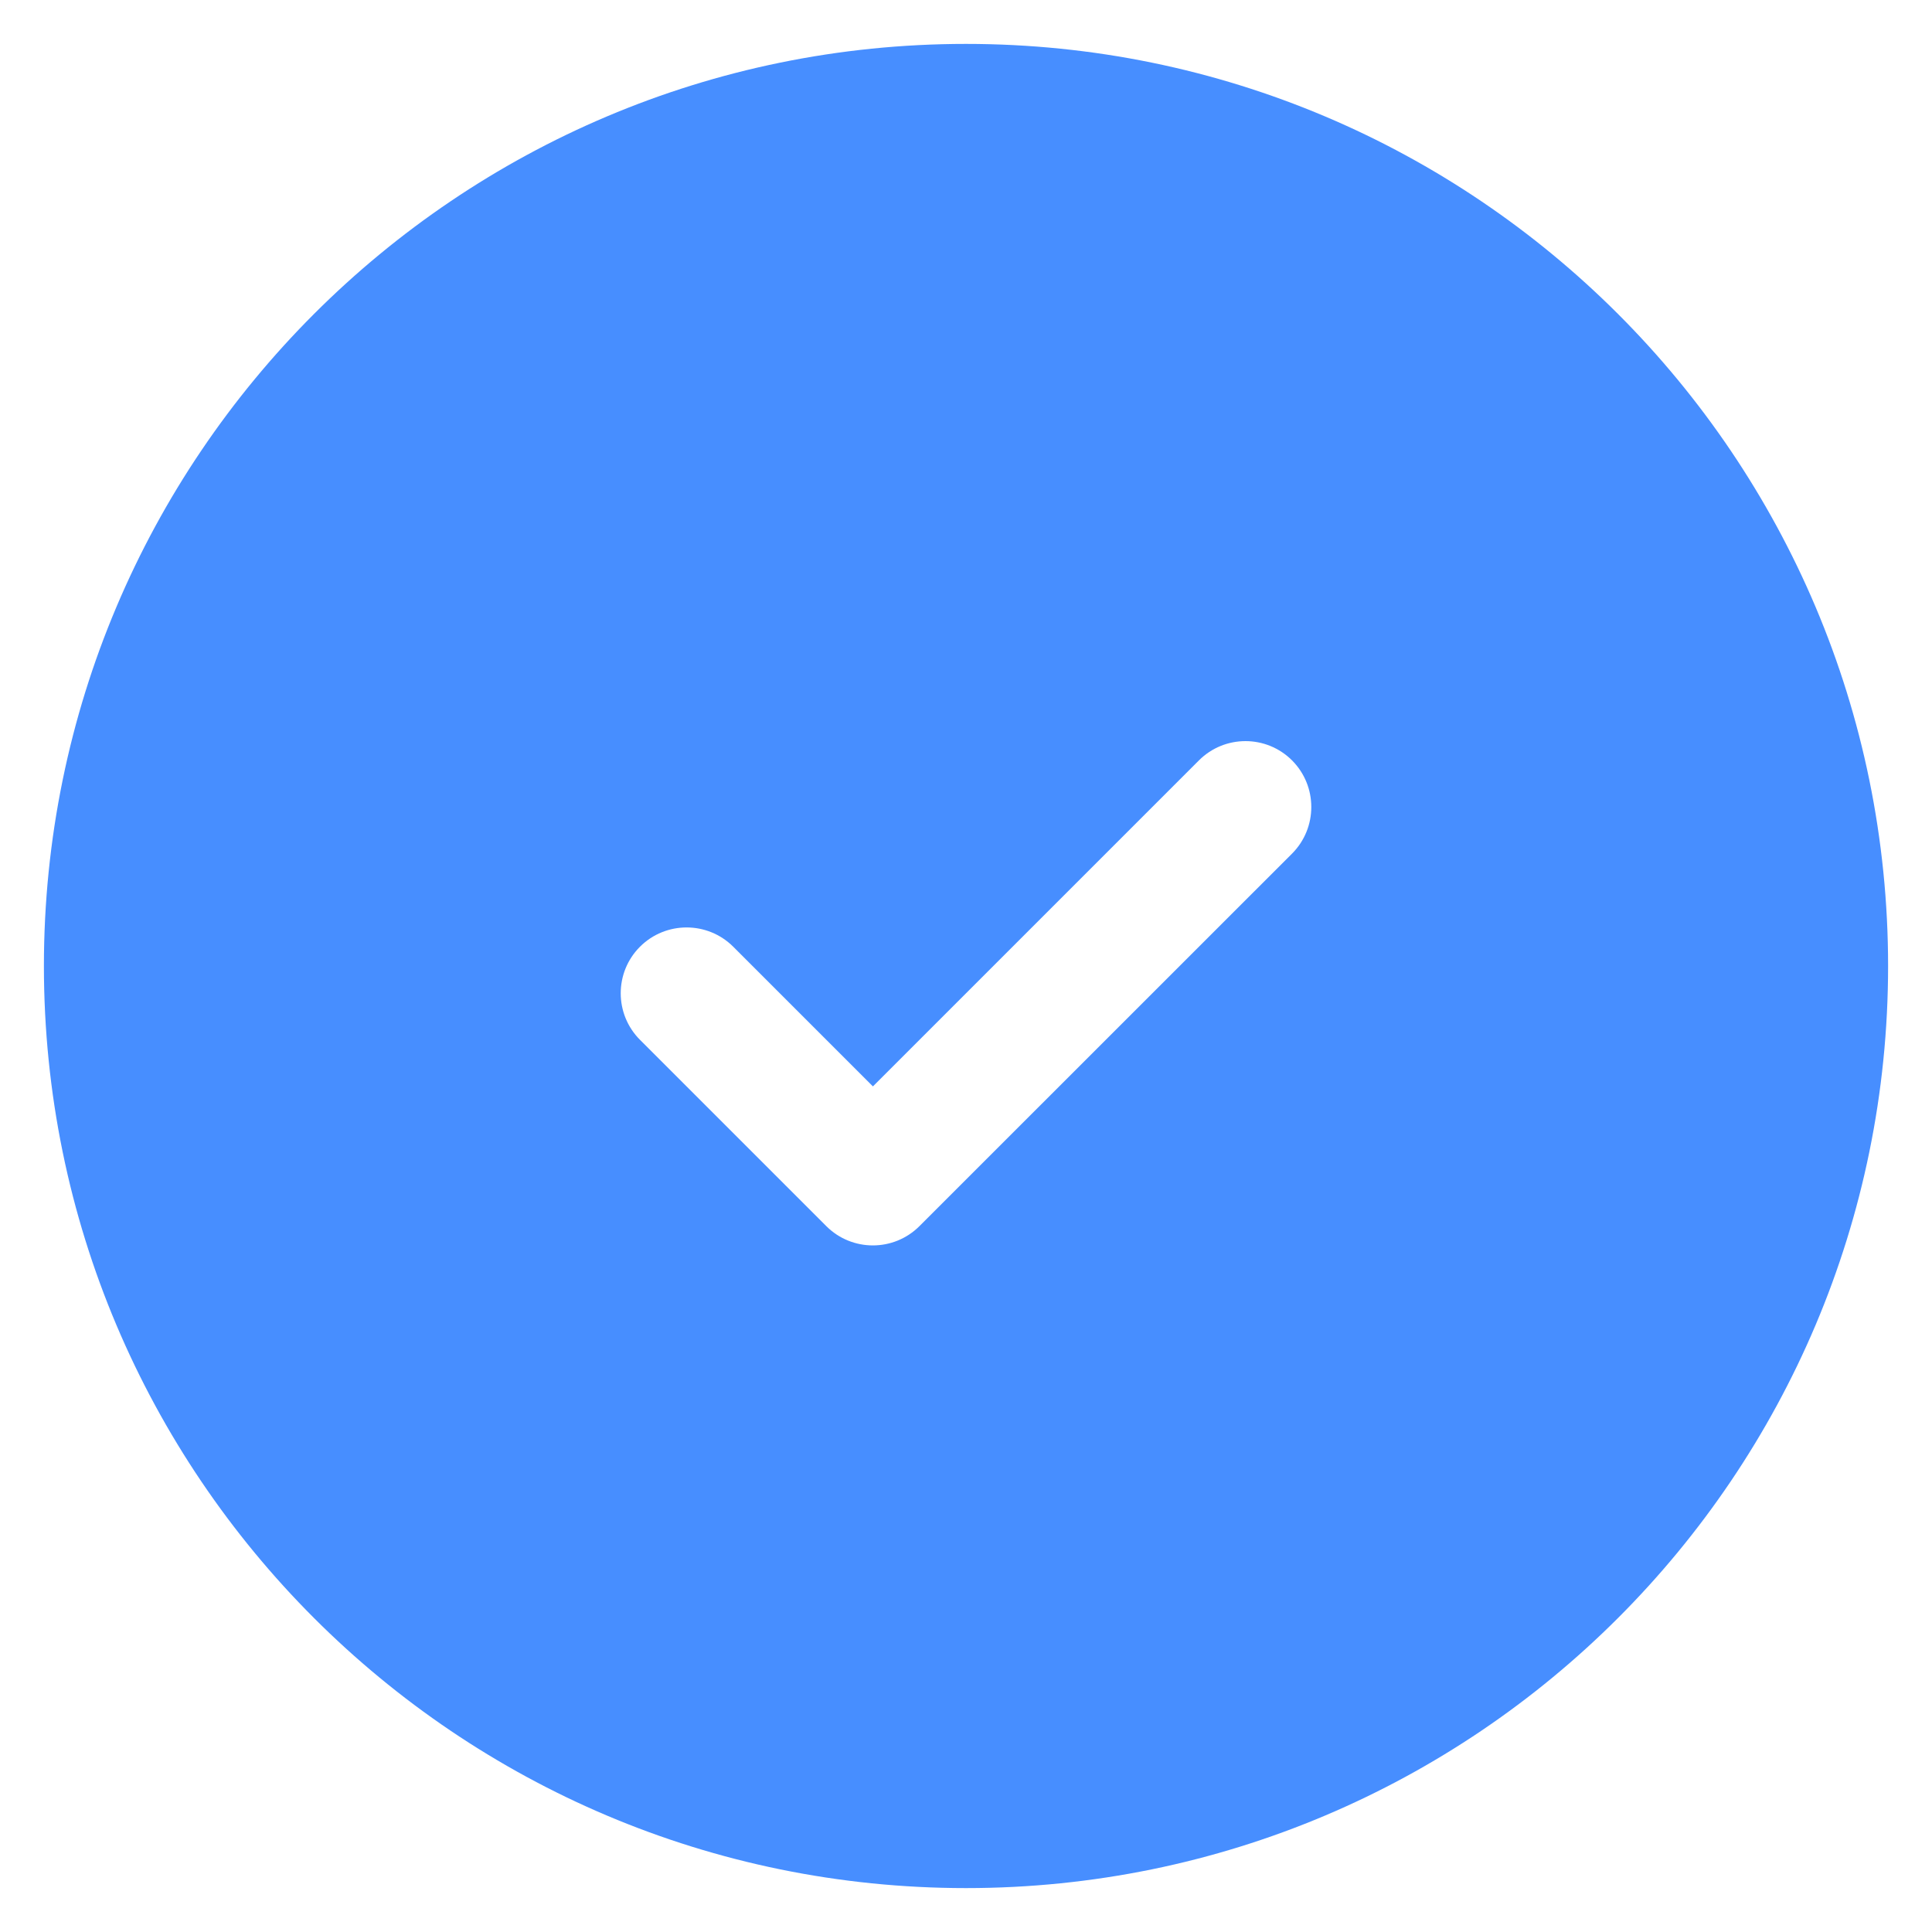
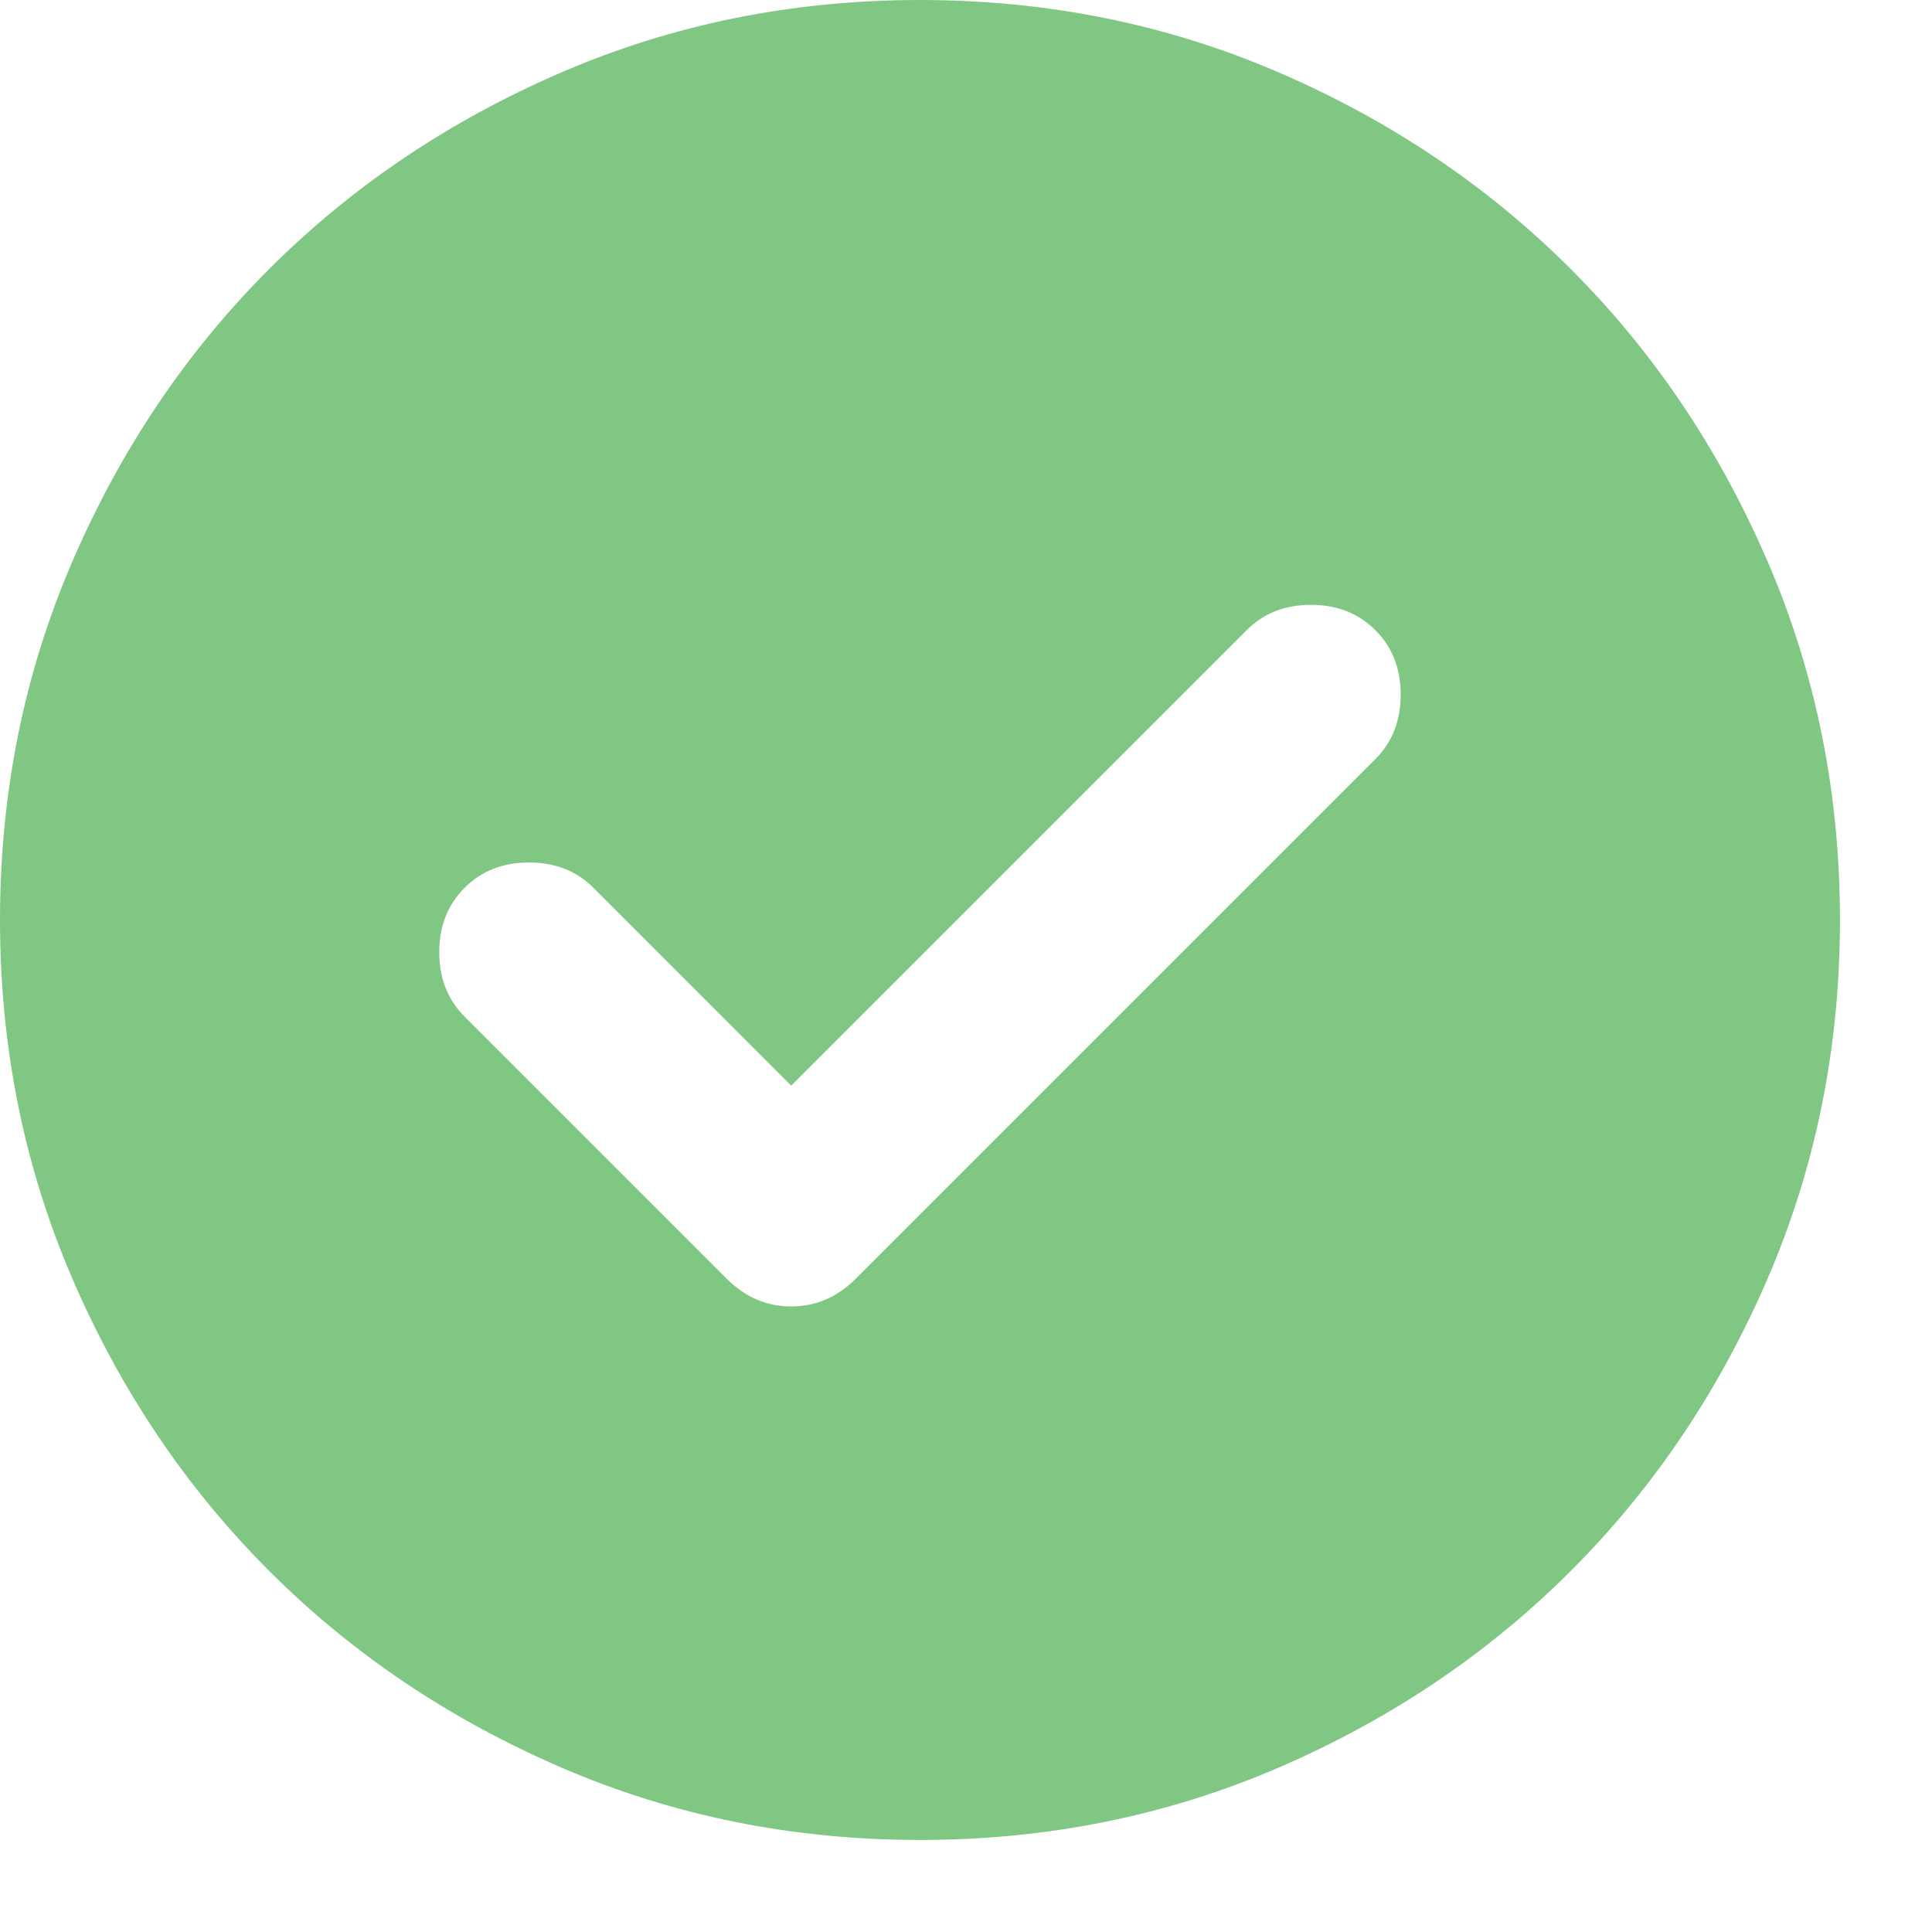
- <svg xmlns="http://www.w3.org/2000/svg" width="22" height="22" viewBox="0 0 22 22" fill="none">
-   <path fill-rule="evenodd" clip-rule="evenodd" d="M0.5 11C0.5 5.201 5.201 0.5 11 0.5C16.799 0.5 21.5 5.201 21.5 11C21.5 16.799 16.799 21.5 11 21.5C5.201 21.5 0.5 16.799 0.5 11ZM14.713 9.72C15.005 9.427 15.005 8.952 14.713 8.659C14.42 8.366 13.945 8.366 13.652 8.659L9.94 12.371L8.349 10.78C8.056 10.488 7.581 10.488 7.288 10.78C6.995 11.073 6.995 11.548 7.288 11.841L9.409 13.962C9.702 14.255 10.177 14.255 10.47 13.962L14.713 9.72Z" fill="#478EFF" />
+ <svg xmlns="http://www.w3.org/2000/svg" width="14" height="14" viewBox="0 0 14 14" fill="none">
+   <path d="M5.733 7.867L4.3 6.433C4.178 6.311 4.022 6.25 3.833 6.25C3.644 6.25 3.489 6.311 3.367 6.433C3.244 6.556 3.183 6.711 3.183 6.9C3.183 7.089 3.244 7.244 3.367 7.367L5.267 9.267C5.4 9.4 5.556 9.467 5.733 9.467C5.911 9.467 6.067 9.4 6.2 9.267L9.967 5.5C10.089 5.378 10.15 5.222 10.15 5.033C10.15 4.844 10.089 4.689 9.967 4.567C9.844 4.444 9.689 4.383 9.5 4.383C9.311 4.383 9.156 4.444 9.033 4.567L5.733 7.867ZM6.667 13.333C5.744 13.333 4.878 13.158 4.067 12.808C3.256 12.458 2.55 11.983 1.95 11.383C1.35 10.783 0.875 10.078 0.525 9.267C0.175 8.456 0 7.589 0 6.667C0 5.744 0.175 4.878 0.525 4.067C0.875 3.256 1.35 2.55 1.95 1.95C2.55 1.35 3.256 0.875 4.067 0.525C4.878 0.175 5.744 0 6.667 0C7.589 0 8.456 0.175 9.267 0.525C10.078 0.875 10.783 1.35 11.383 1.95C11.983 2.55 12.458 3.256 12.808 4.067C13.158 4.878 13.333 5.744 13.333 6.667C13.333 7.589 13.158 8.456 12.808 9.267C12.458 10.078 11.983 10.783 11.383 11.383C10.783 11.983 10.078 12.458 9.267 12.808C8.456 13.158 7.589 13.333 6.667 13.333Z" fill="#81C784" />
</svg>
